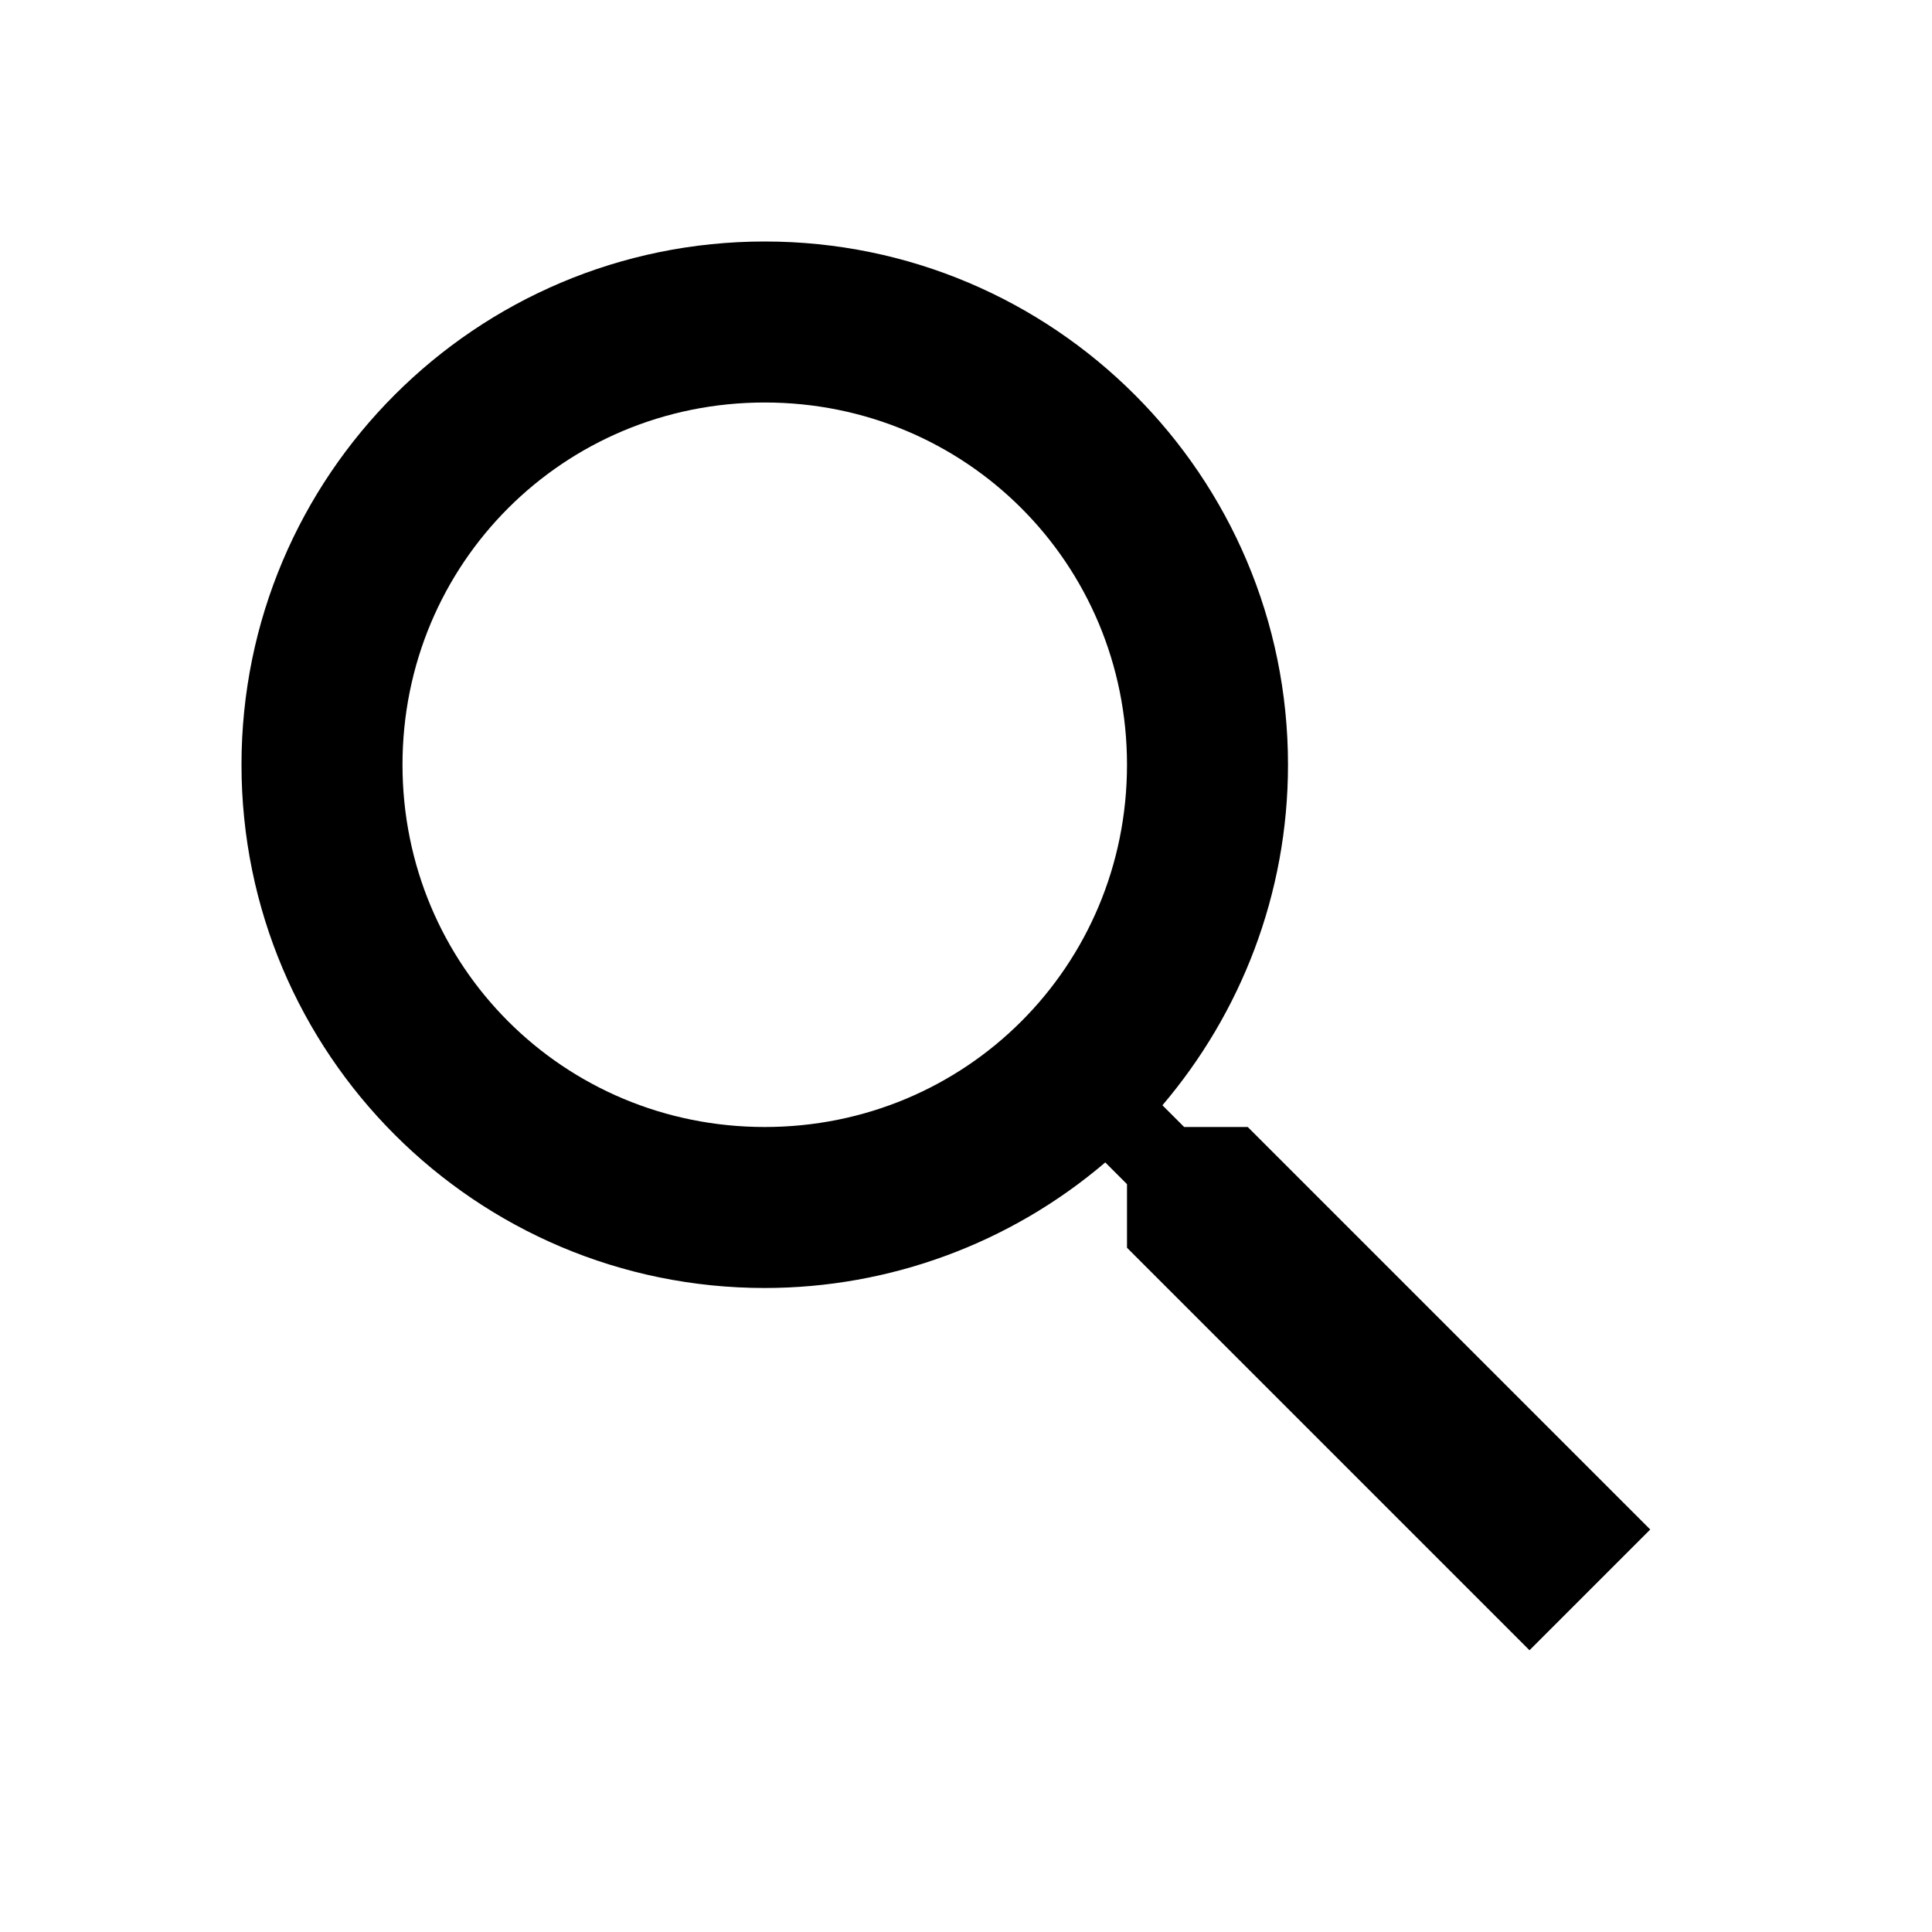
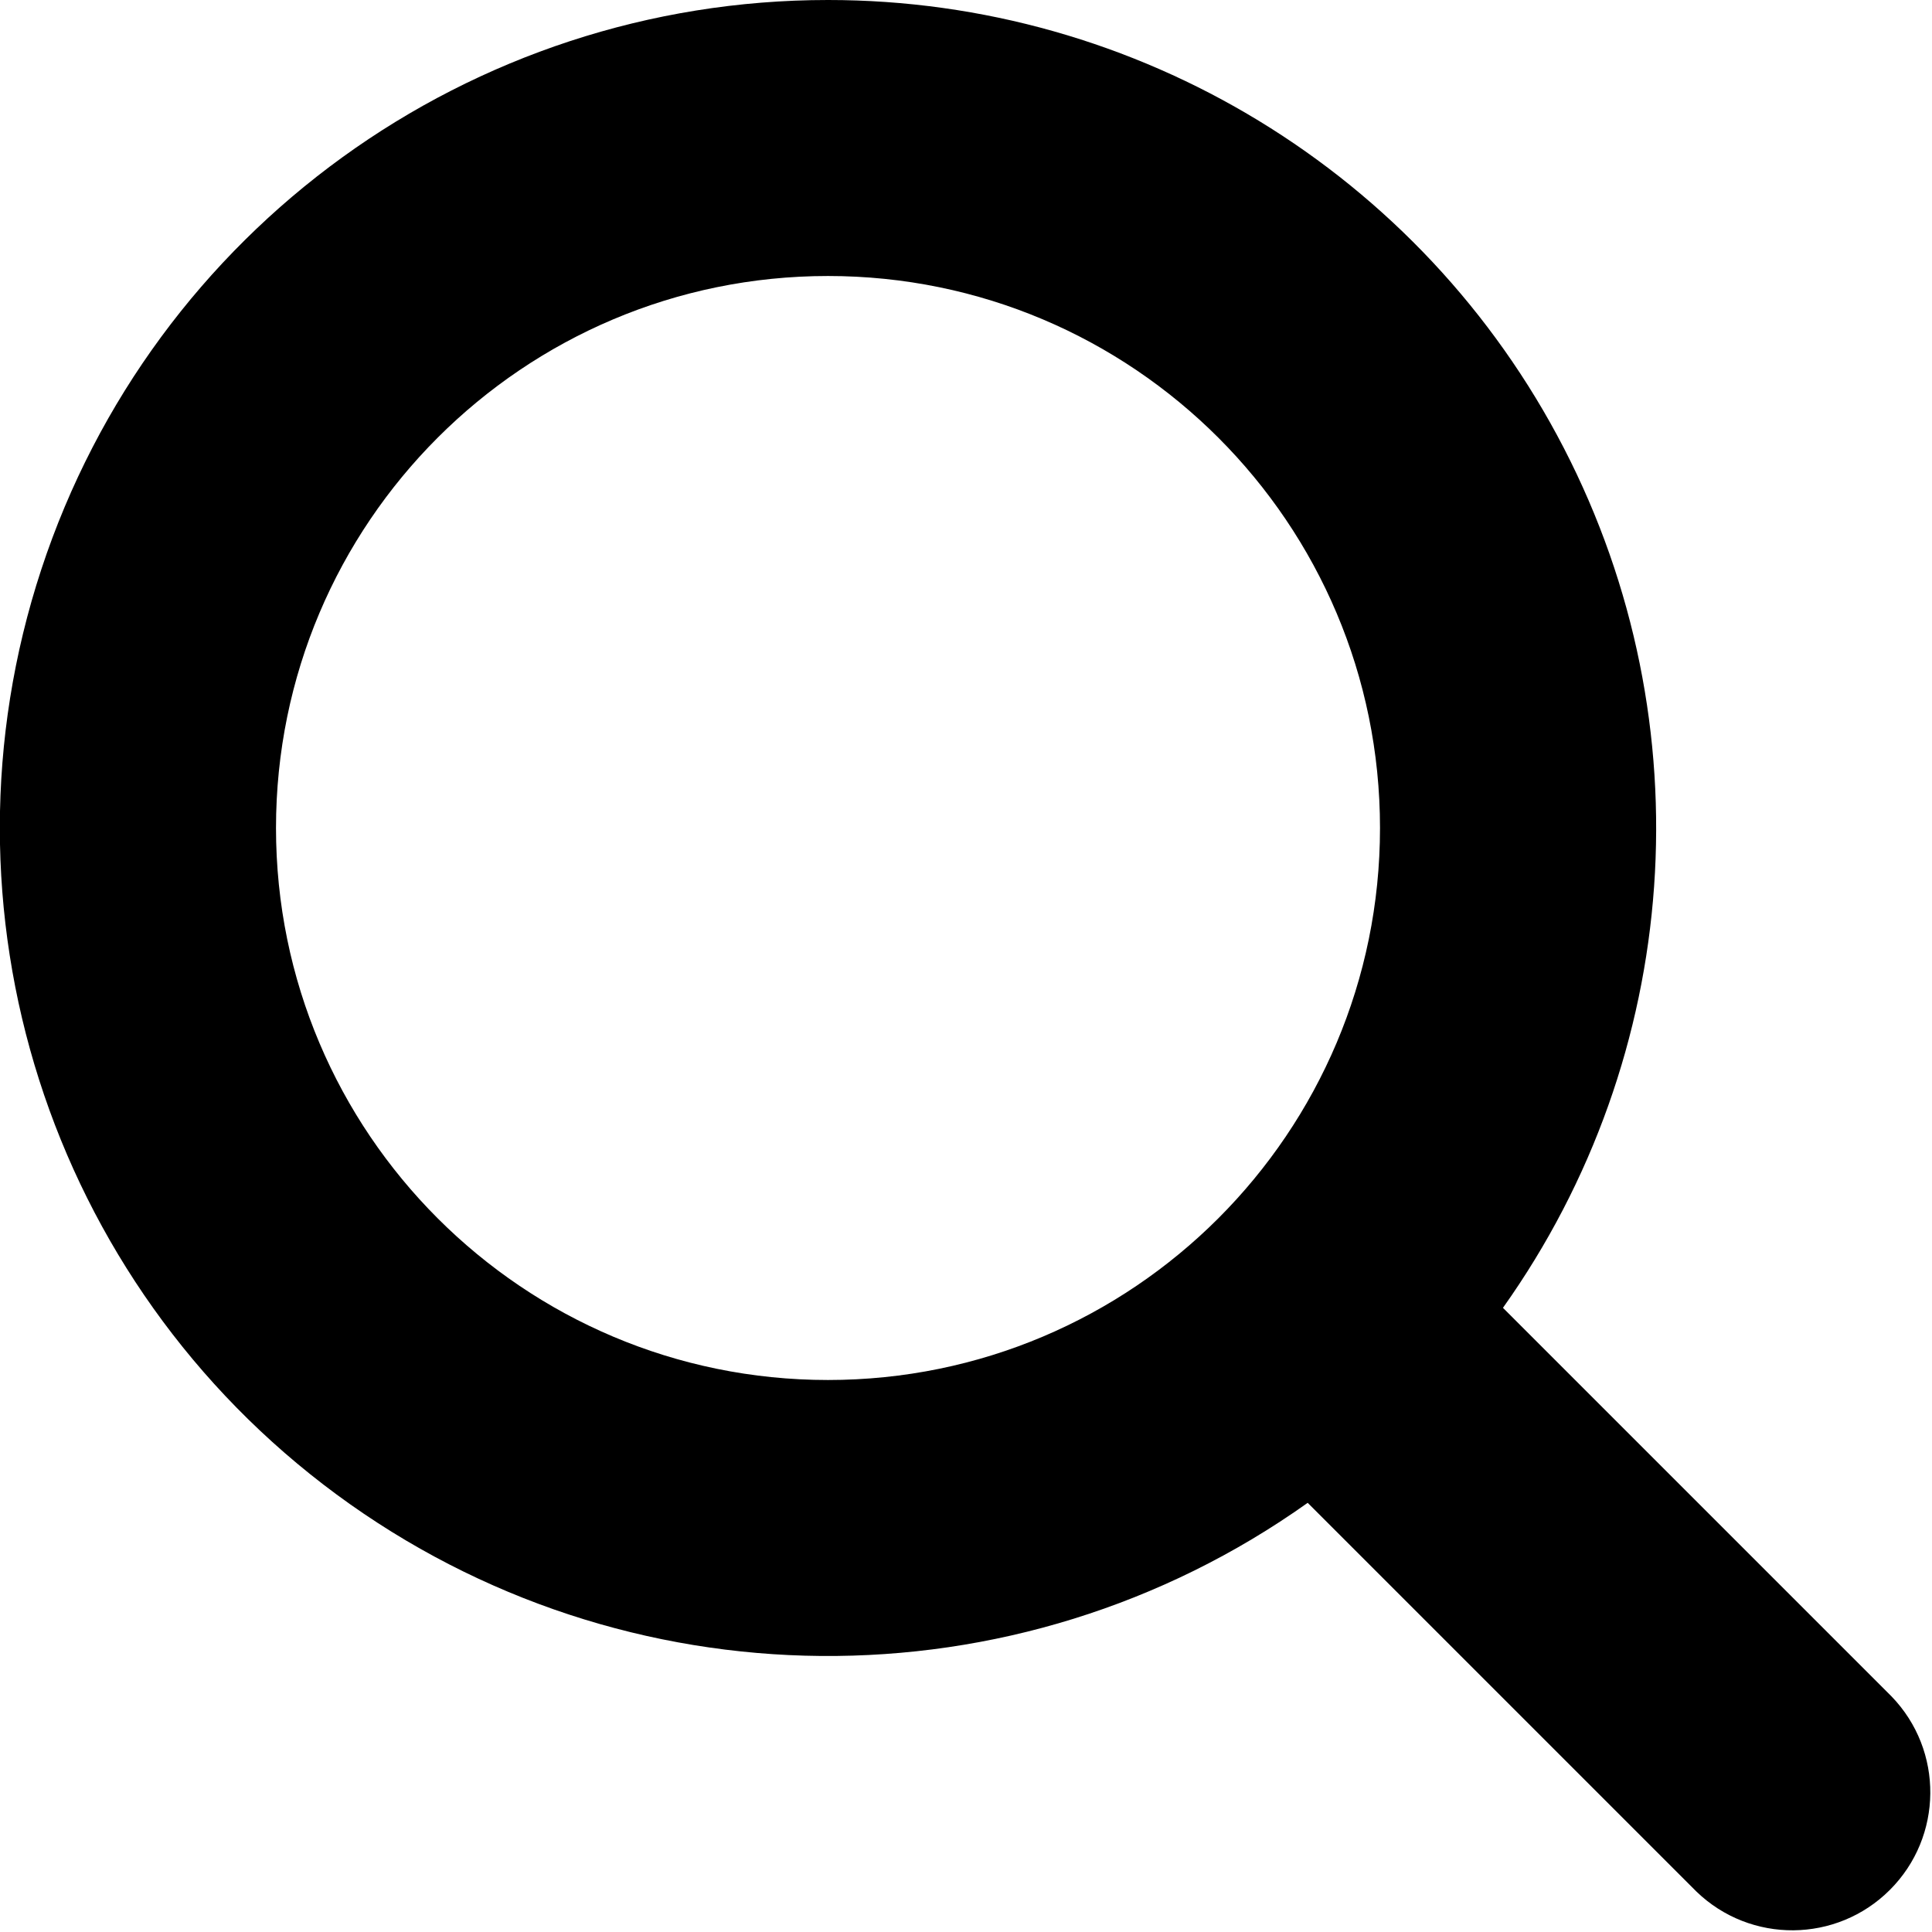
- <svg xmlns="http://www.w3.org/2000/svg" width="24" height="24" viewBox="0 0 24 24">
-   <path fill="currentColor" d="M9.5 3A6.5 6.5 0 0 1 16 9.5c0 1.61-.59 3.09-1.56 4.23l.27.27h.79l5 5l-1.5 1.5l-5-5v-.79l-.27-.27A6.516 6.516 0 0 1 9.5 16A6.5 6.5 0 0 1 3 9.5A6.5 6.5 0 0 1 9.5 3m0 2C7 5 5 7 5 9.5S7 14 9.5 14S14 12 14 9.5S12 5 9.5 5" />
+ <svg xmlns="http://www.w3.org/2000/svg" width="14" height="14" viewBox="0 0 14 14">
+   <path fill="currentColor" fill-rule="evenodd" d="M2 6a4 4 0 1 1 8 0a4 4 0 0 1-8 0m4-6a6 6 0 1 0 3.476 10.89l2.817 2.817a1 1 0 0 0 1.414-1.414l-2.816-2.816A6 6 0 0 0 6 0" clip-rule="evenodd" />
</svg>
